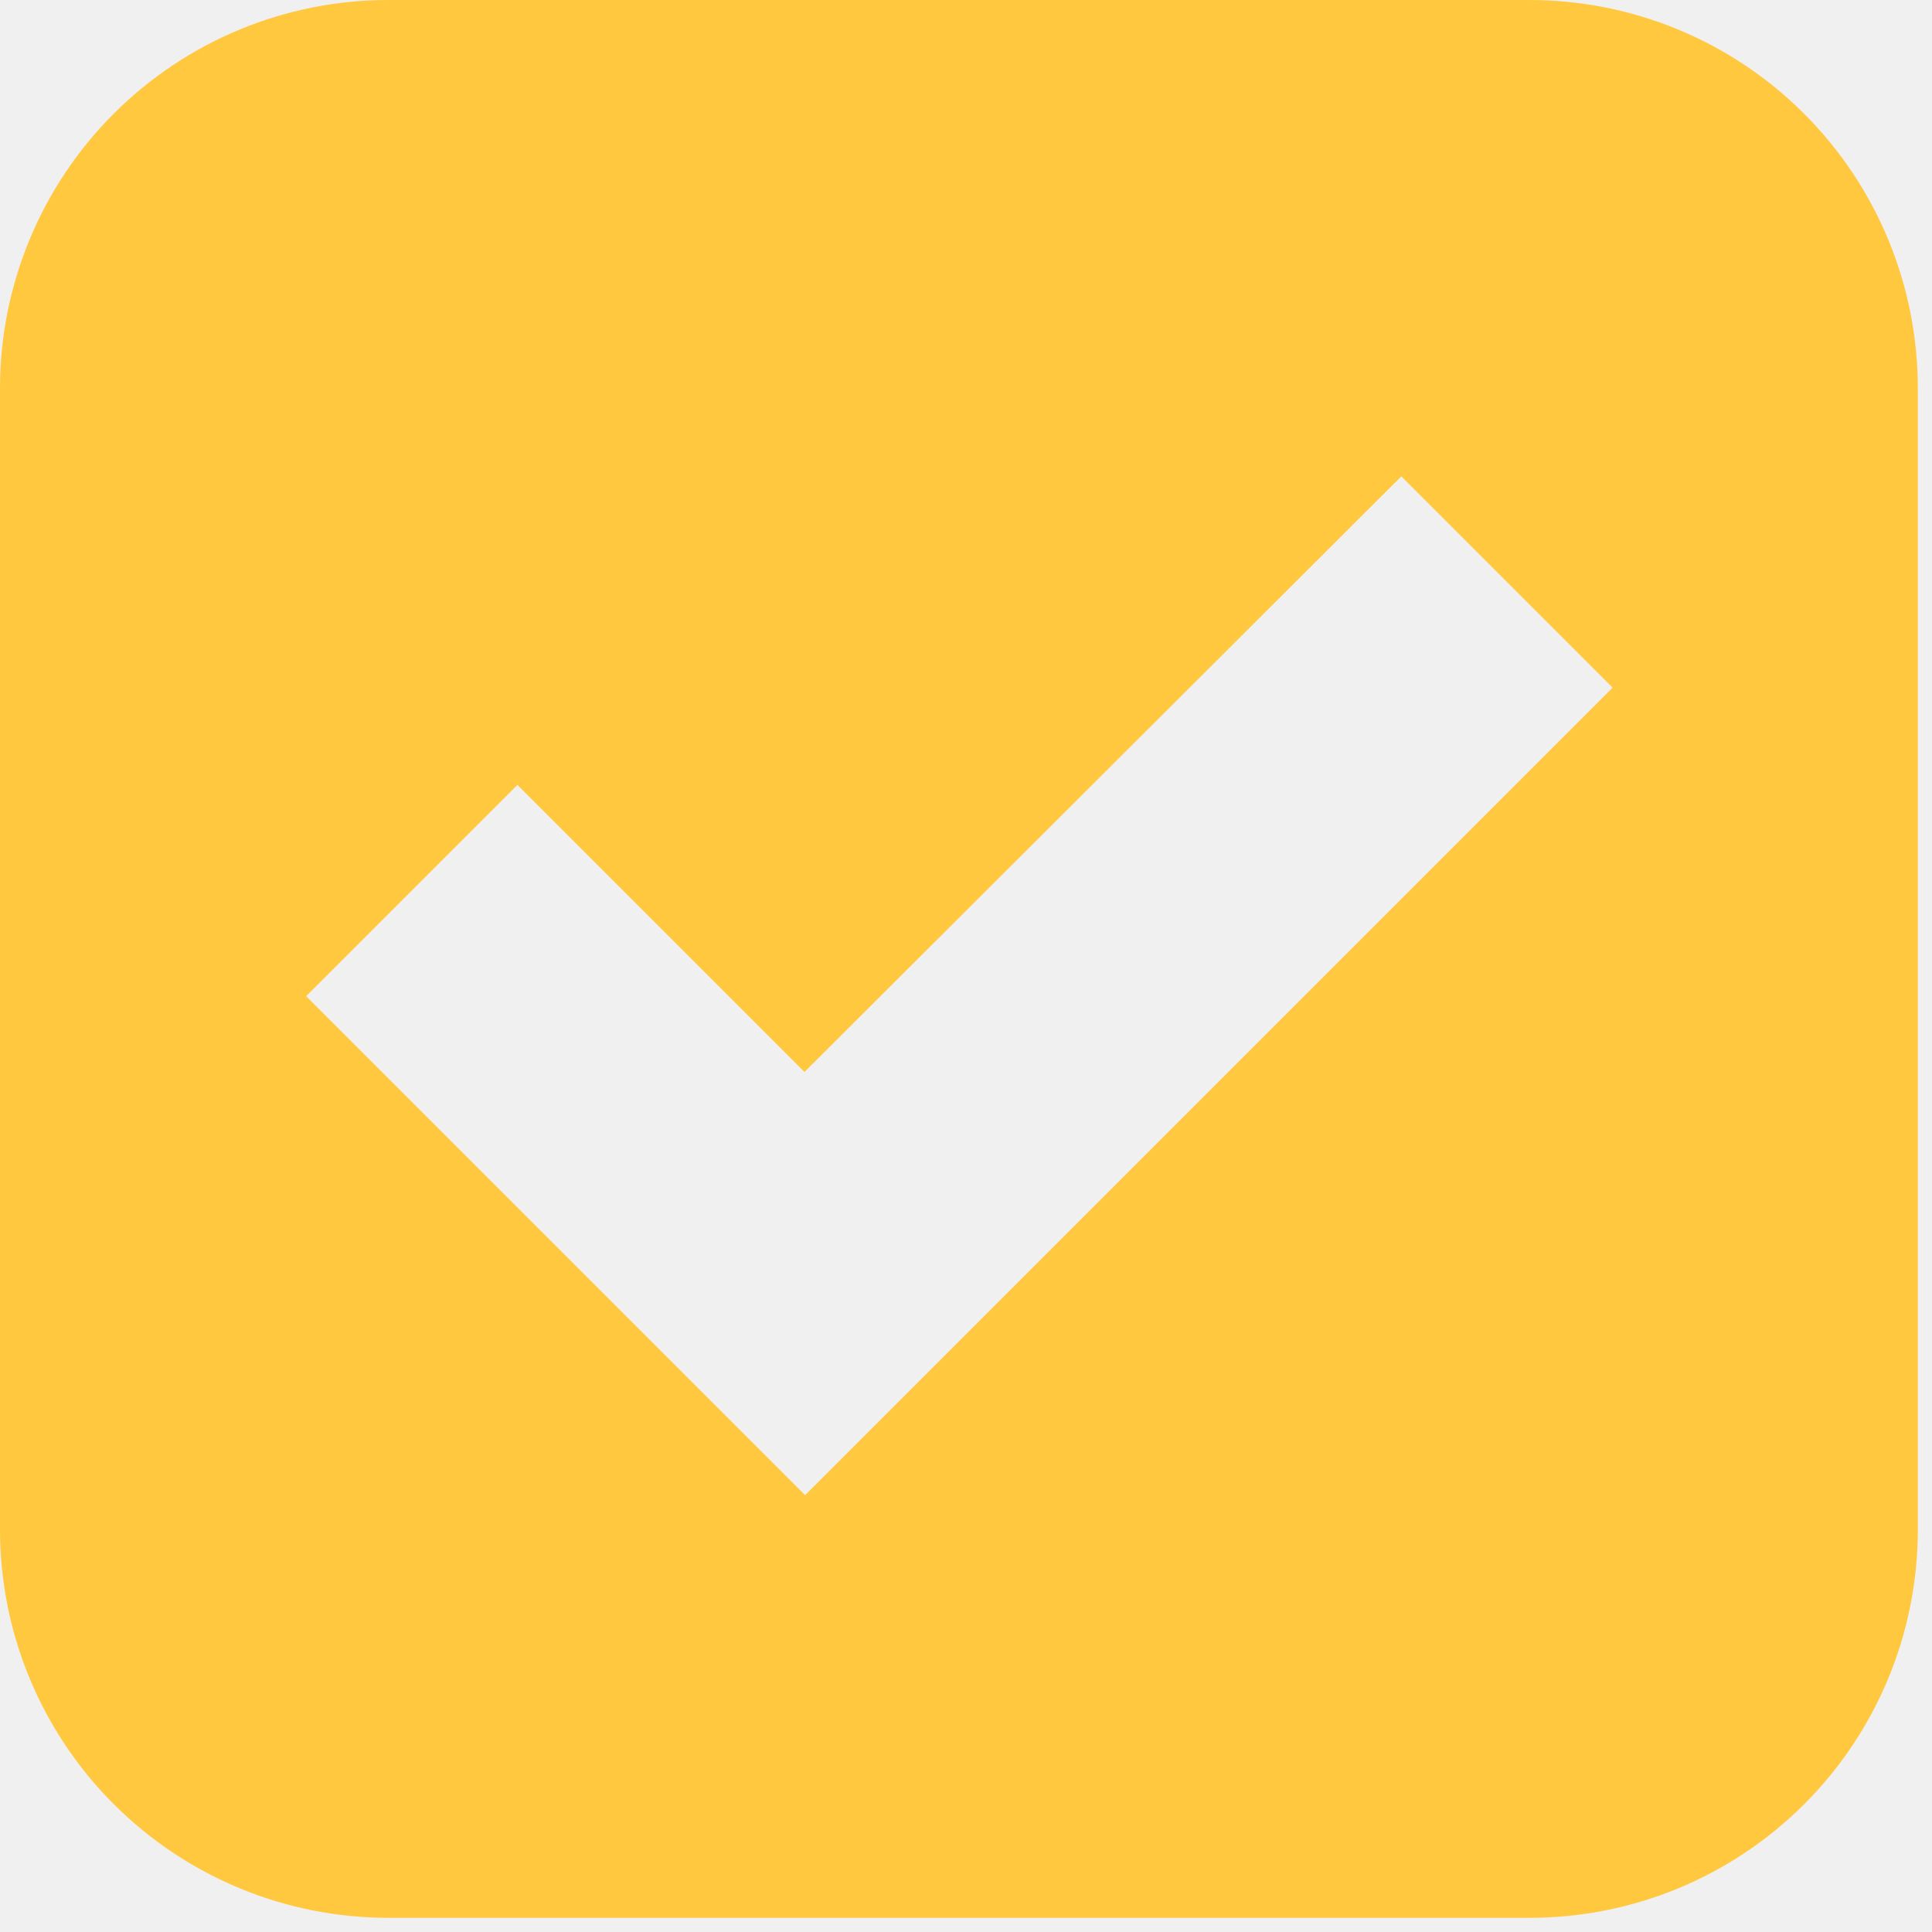
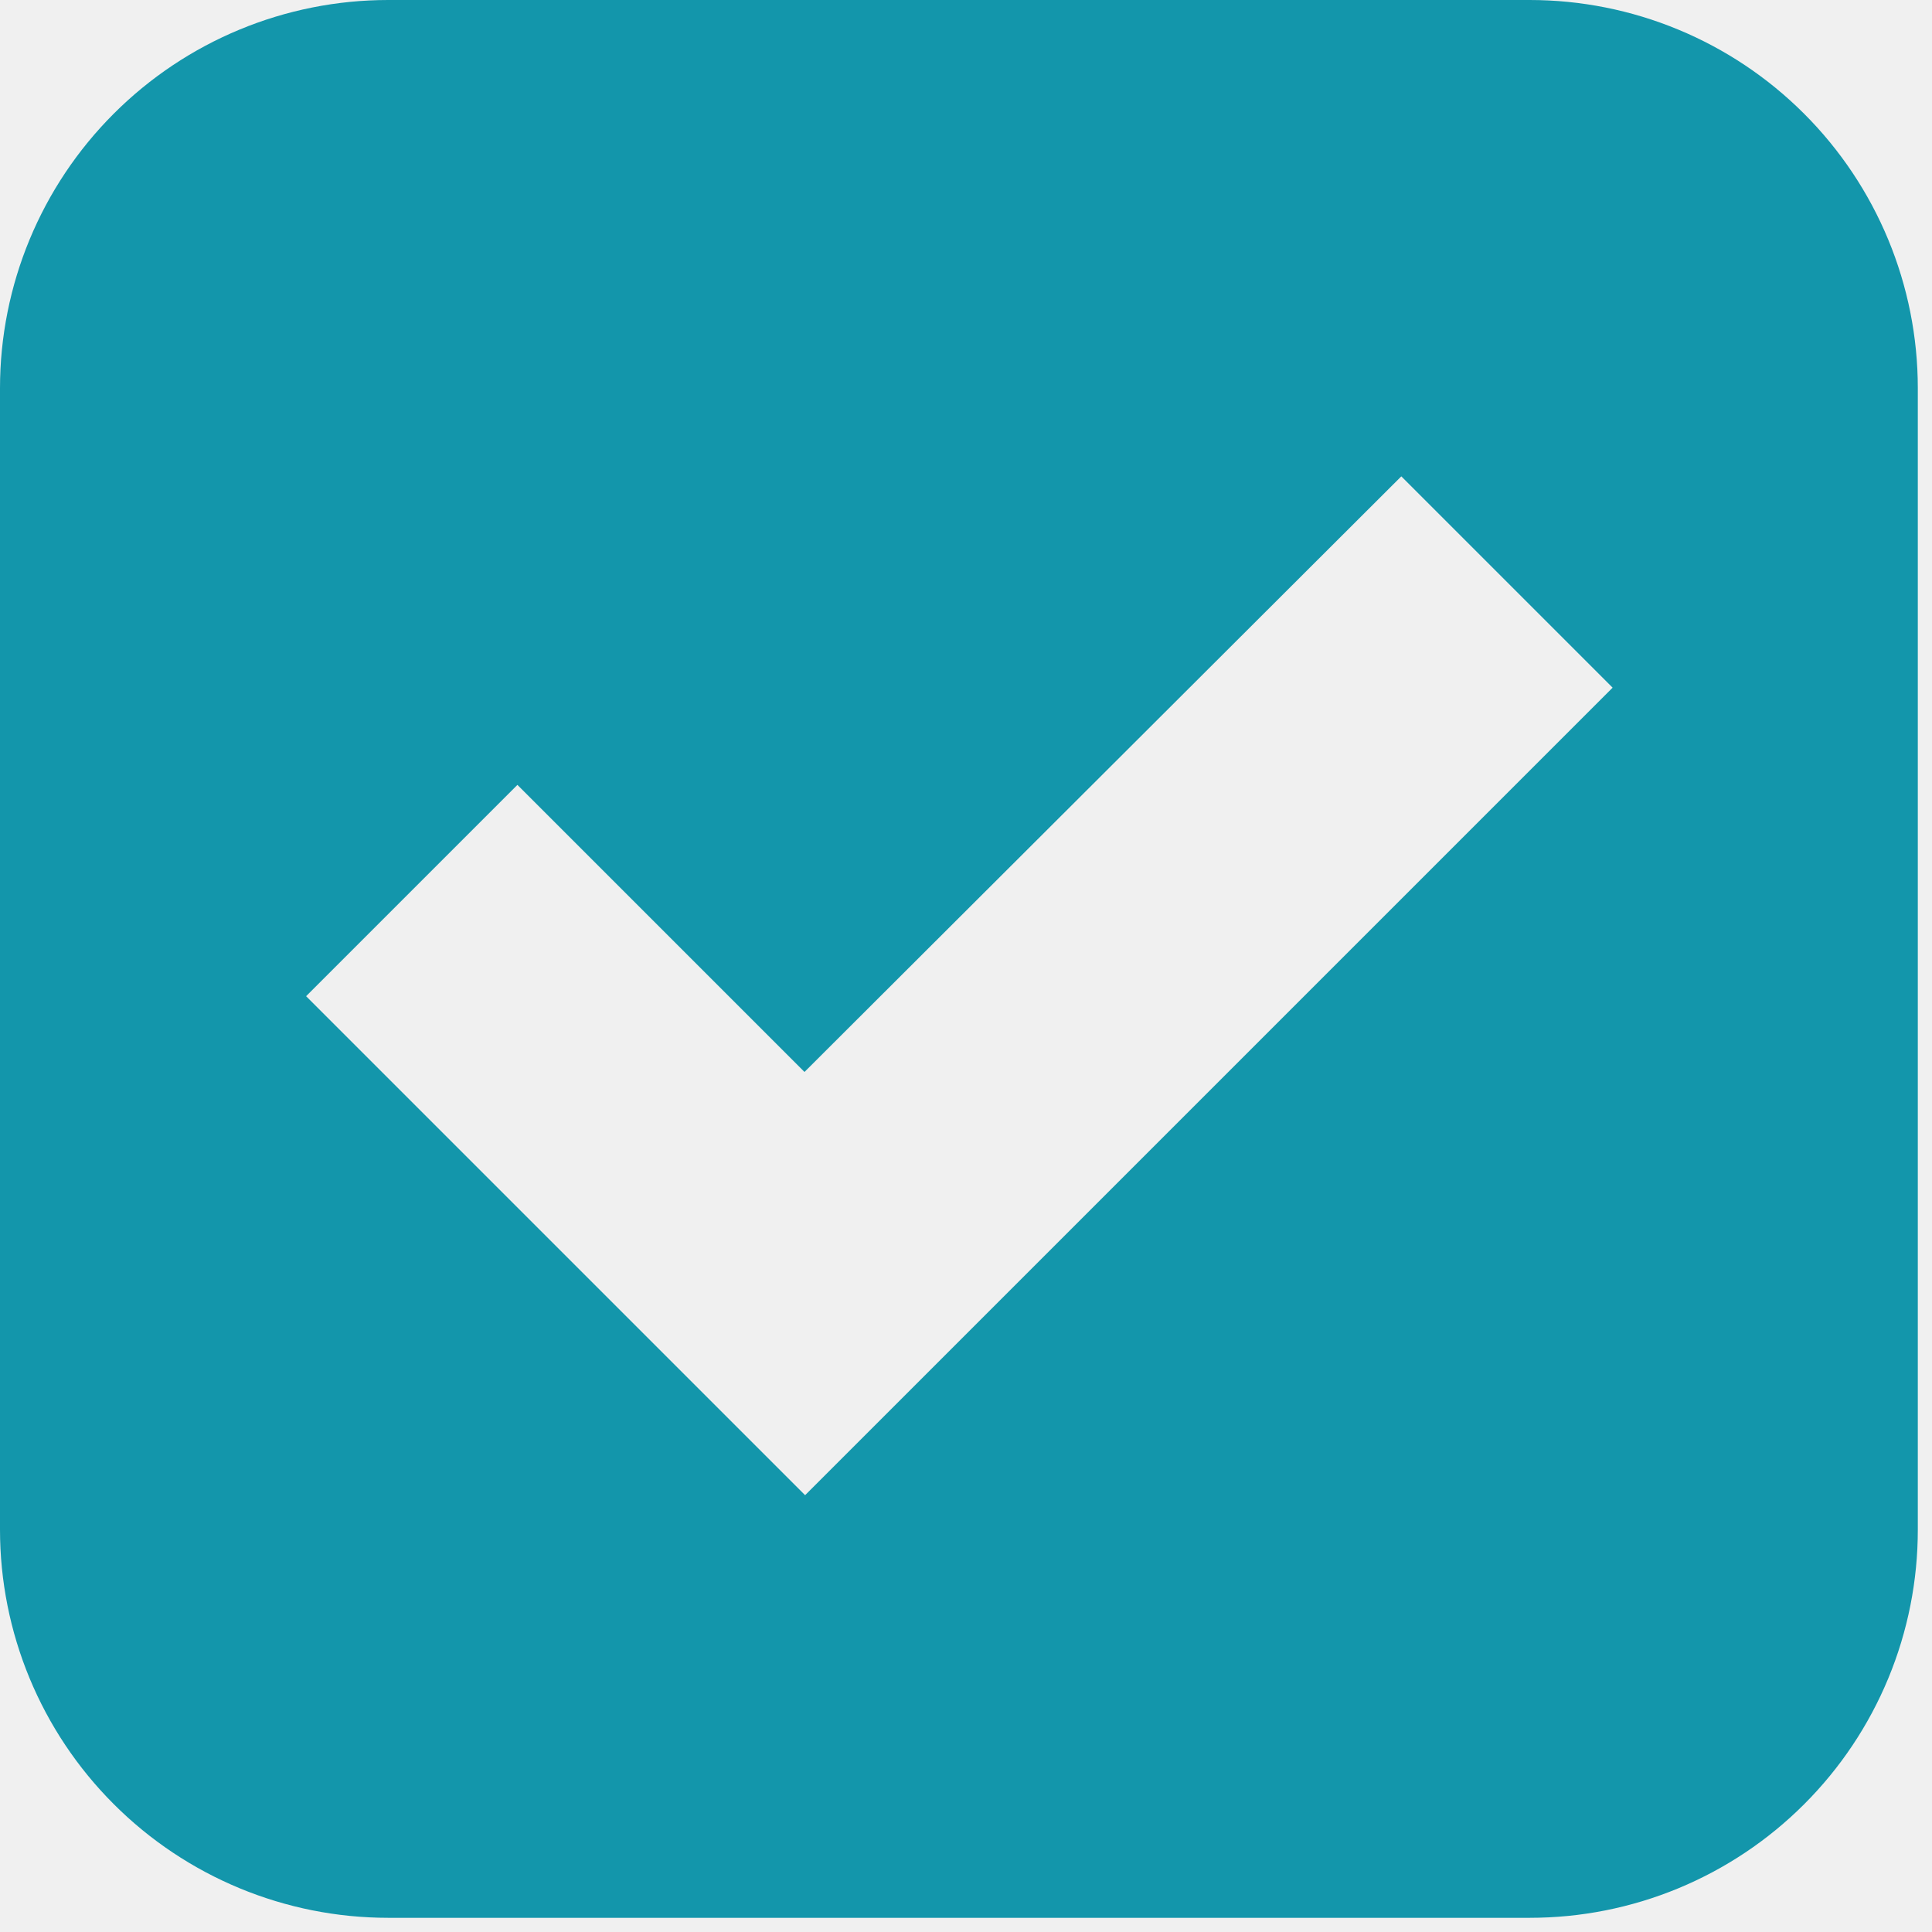
<svg xmlns="http://www.w3.org/2000/svg" width="64" height="64" viewBox="0 0 64 64" fill="none">
-   <g clip-path="url(#clip0_25_511)">
-     <path d="M50.67 0H12.86C9.449 0 6.178 1.355 3.767 3.767C1.355 6.178 0 9.449 0 12.86L0 50.67C0 54.081 1.355 57.352 3.767 59.763C6.178 62.175 9.449 63.53 12.86 63.53H50.67C52.359 63.531 54.032 63.2 55.593 62.554C57.154 61.908 58.572 60.961 59.766 59.766C60.961 58.572 61.908 57.154 62.554 55.593C63.2 54.032 63.531 52.359 63.53 50.67V12.86C63.53 9.449 62.175 6.178 59.763 3.767C57.352 1.355 54.081 0 50.67 0ZM26.67 49.53L10.14 33L17.14 26L26.65 35.51L46.42 15.78L53.42 22.78L26.67 49.53Z" fill="#FFC83E" />
+   <g clip-path="url(#clip0_49_2)">
+     <path d="M50.67 0H12.86C9.449 0 6.178 1.355 3.767 3.767C1.355 6.178 0 9.449 0 12.86L0 50.67C0 54.081 1.355 57.352 3.767 59.763C6.178 62.175 9.449 63.53 12.86 63.53H50.67C52.359 63.531 54.032 63.2 55.593 62.554C57.154 61.908 58.572 60.961 59.766 59.766C60.961 58.572 61.908 57.154 62.554 55.593C63.2 54.032 63.531 52.359 63.53 50.67V12.86C63.53 9.449 62.175 6.178 59.763 3.767C57.352 1.355 54.081 0 50.67 0ZM26.67 49.53L10.14 33L17.14 26L26.65 35.51L46.42 15.78L53.42 22.78L26.67 49.53Z" fill="#1396AB" />
  </g>
  <defs>
-     <clipPath id="clip0_25_511">
+     <clipPath id="clip0_49_2">
      <rect width="63.53" height="63.53" fill="white" />
    </clipPath>
  </defs>
</svg>
